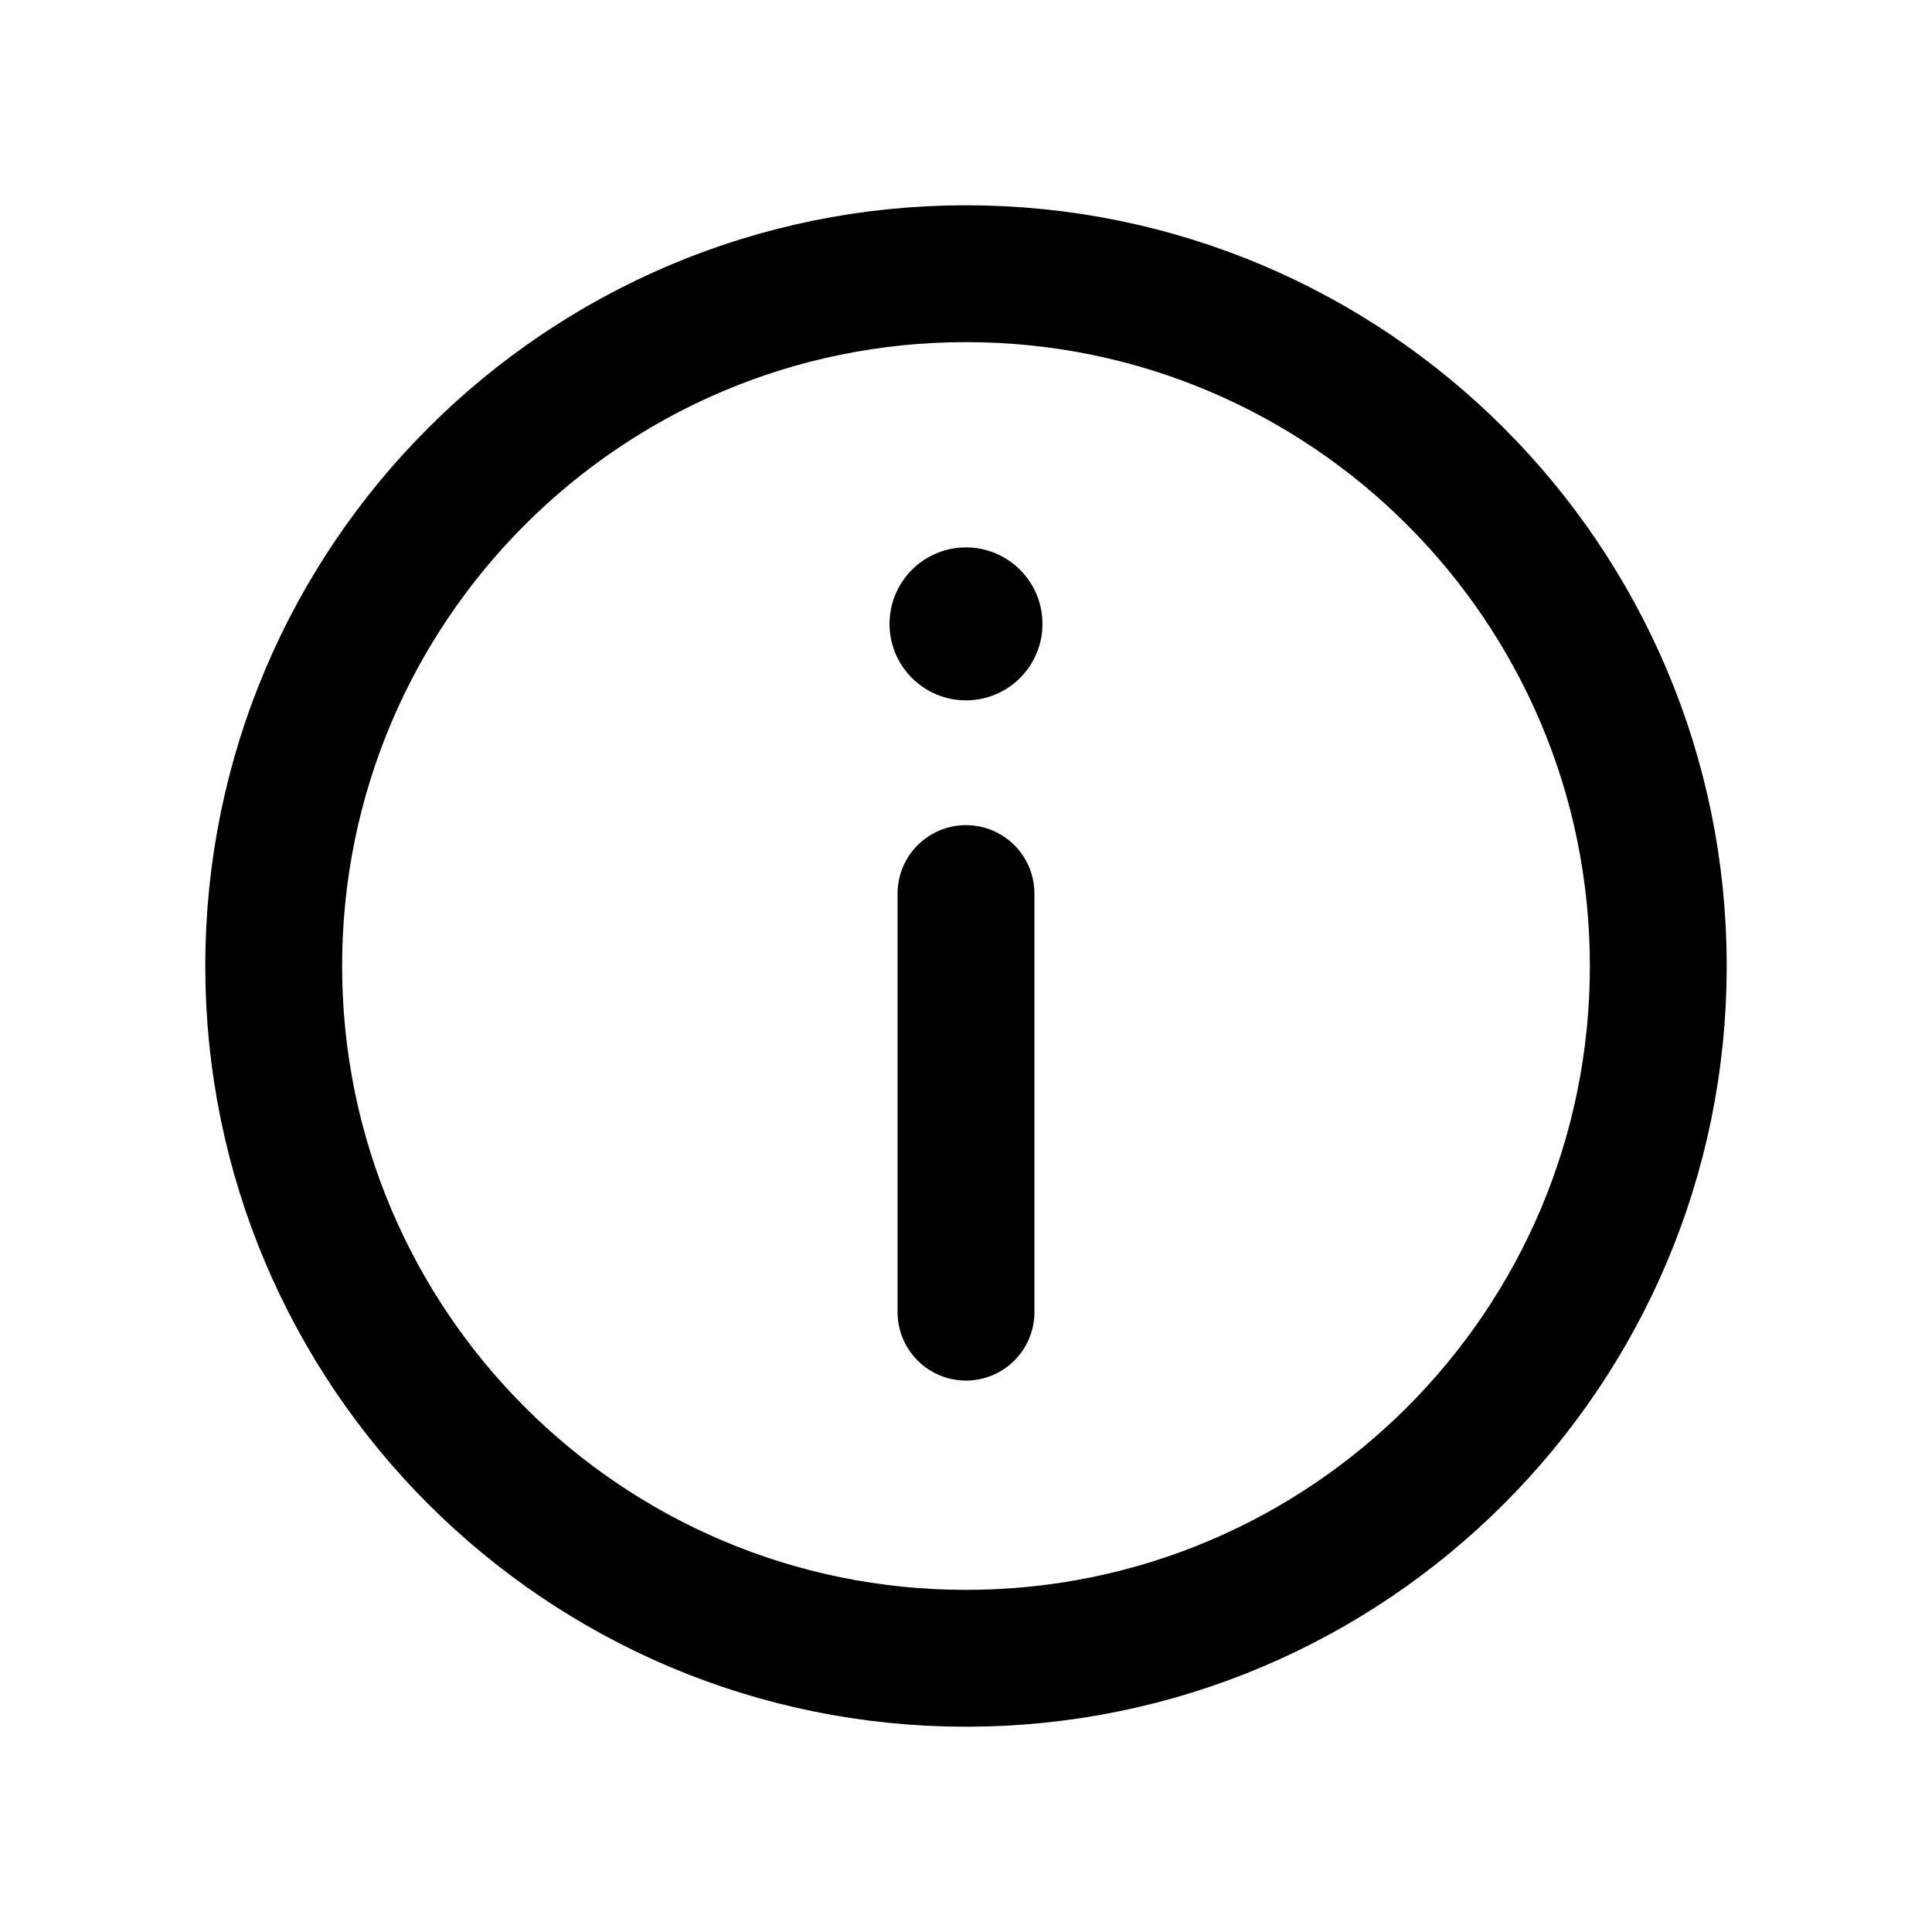
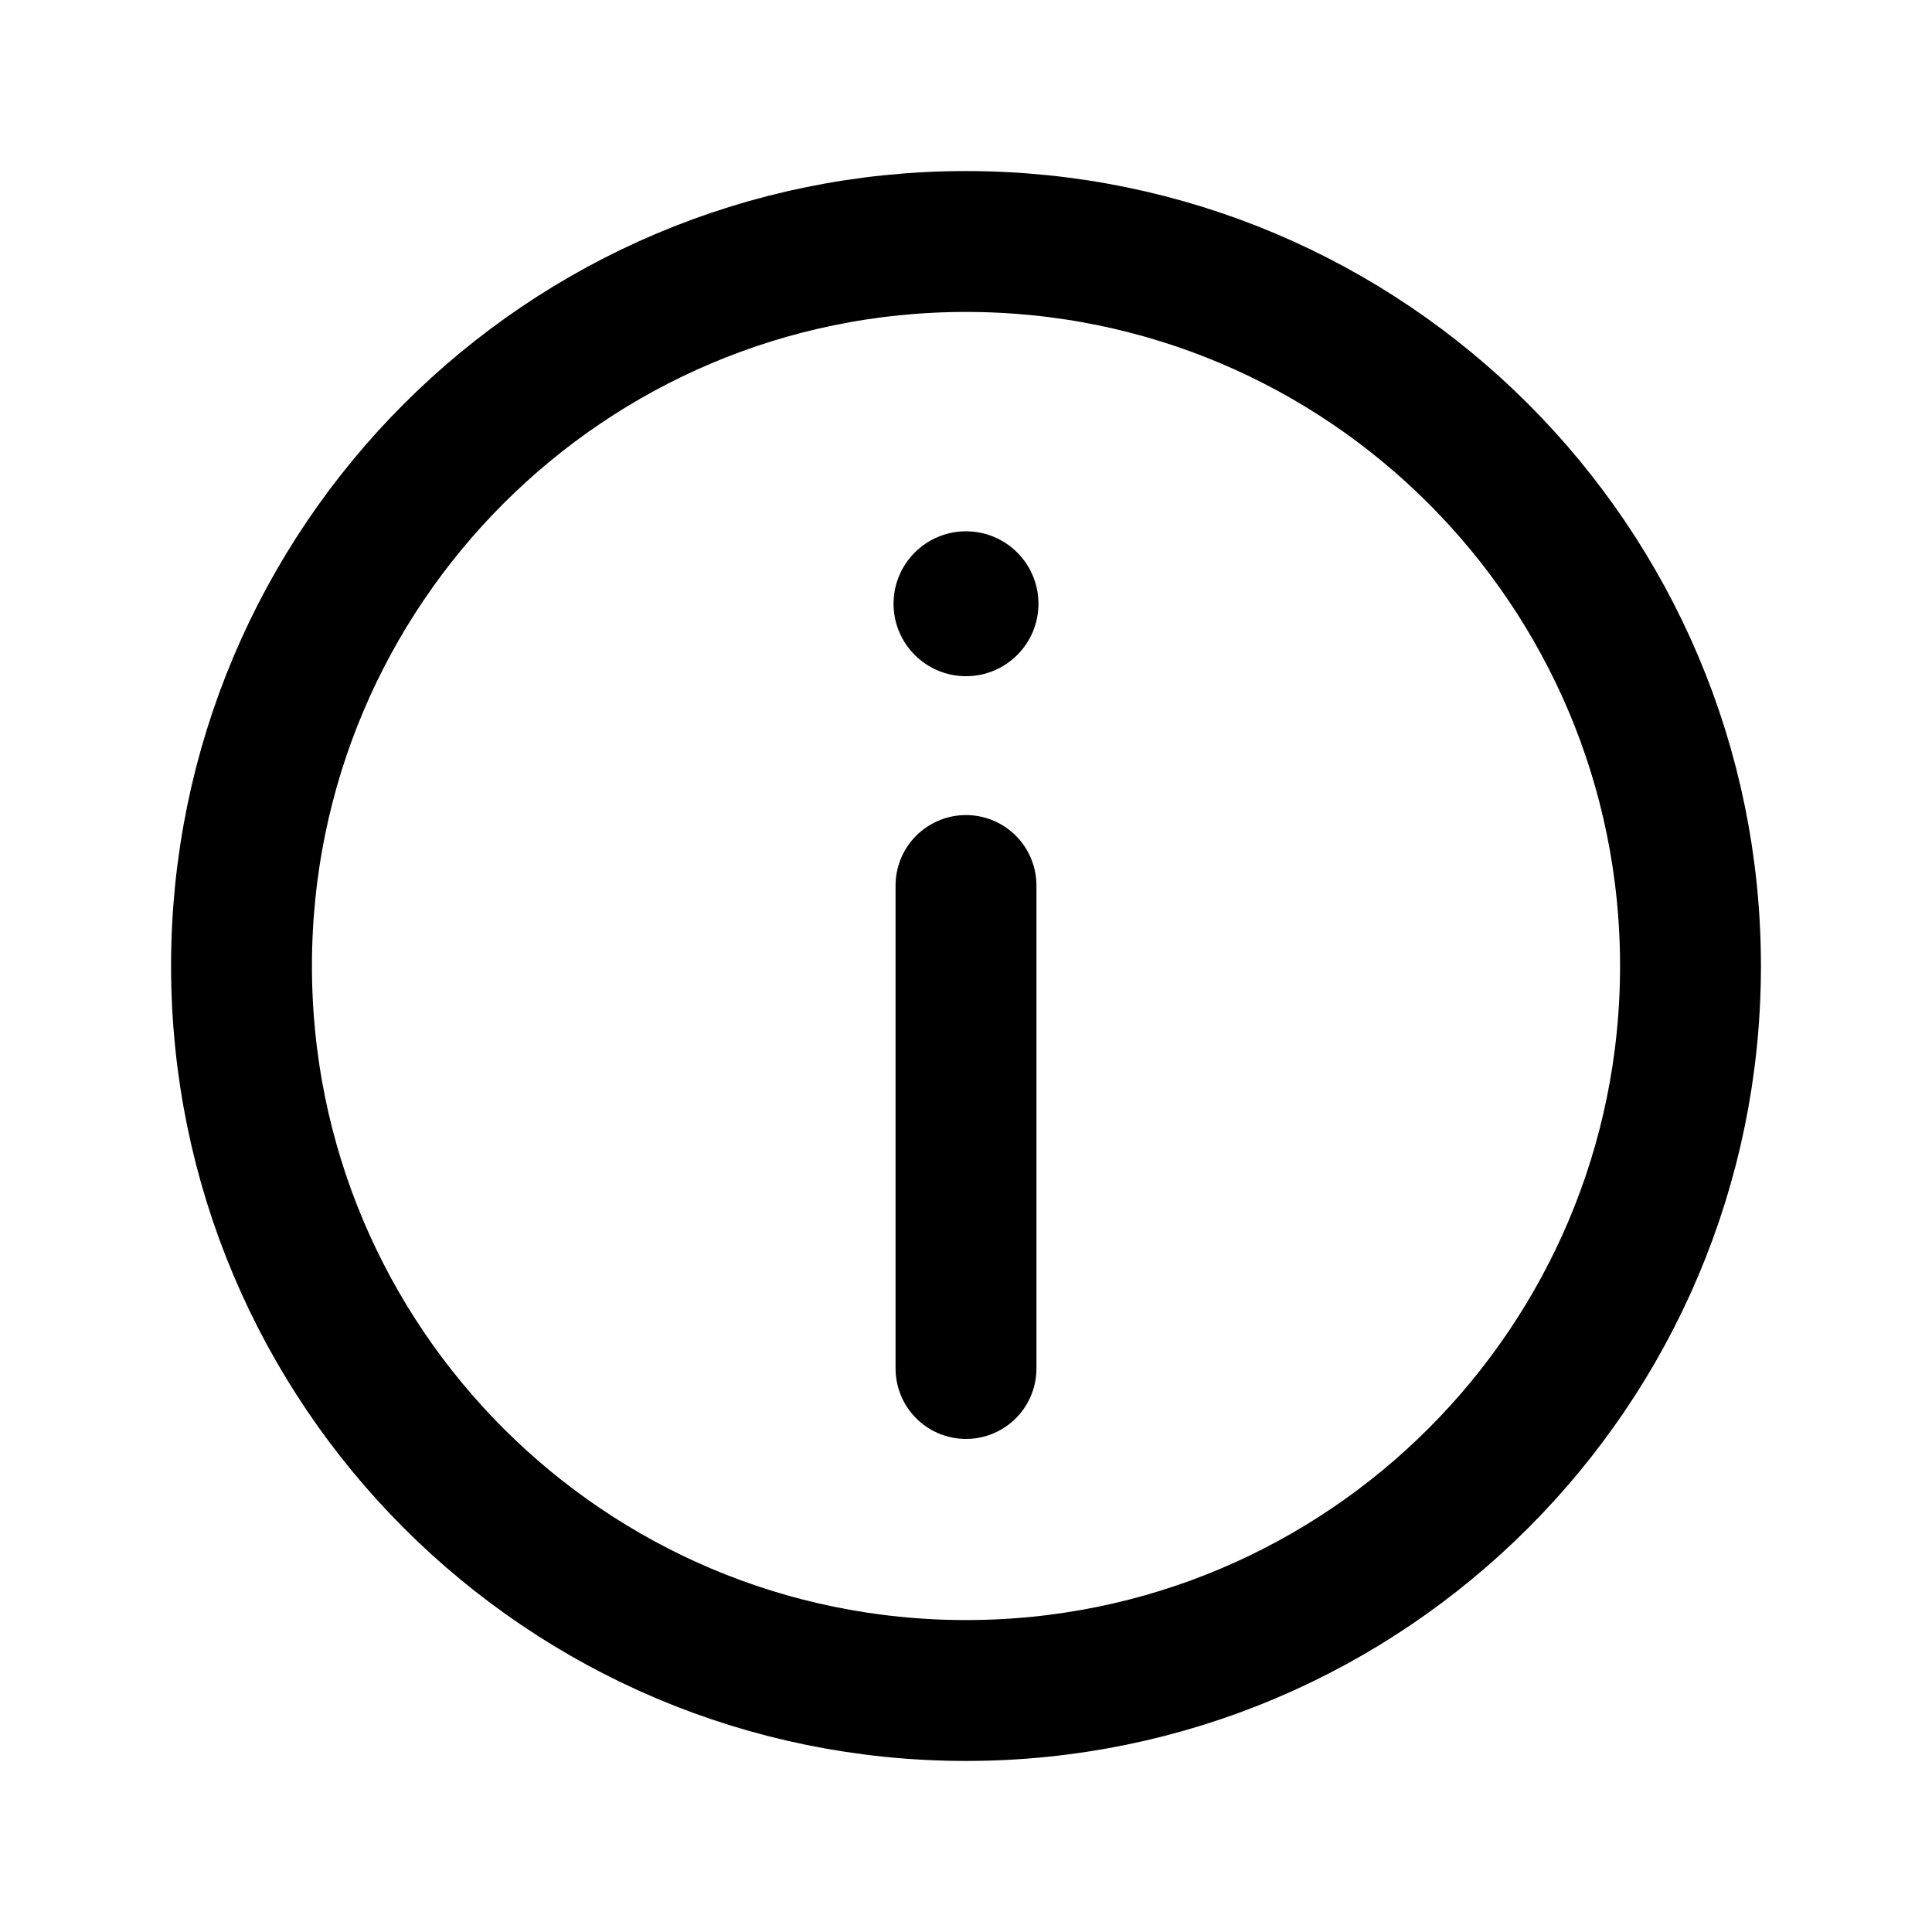
- <svg xmlns="http://www.w3.org/2000/svg" width="24" height="24" viewBox="0 0 24 24">
-   <g fill="none" stroke="currentColor" stroke-width="1.7" stroke-linecap="round" stroke-linejoin="round">
-     <circle cx="12" cy="12" r="8.6" />
-     <path d="M12 11.1v5.2" />
-   </g>
-   <circle cx="12" cy="7.75" r=".95" fill="currentColor" />
+ <svg xmlns="http://www.w3.org/2000/svg" viewBox="0 0 24 24" fill="none" stroke="currentColor" stroke-width="1.75" stroke-linecap="round" stroke-linejoin="round">
+   <path d="M3 12a9 9 0 1 0 18 0a9 9 0 1 0 -18 0ZM12 11v6" />
+   <path d="M11.1 7.5a0.9 0.9 0 1 0 1.8 0a0.9 0.9 0 1 0 -1.8 0Z" fill="currentColor" stroke="none" />
</svg>
